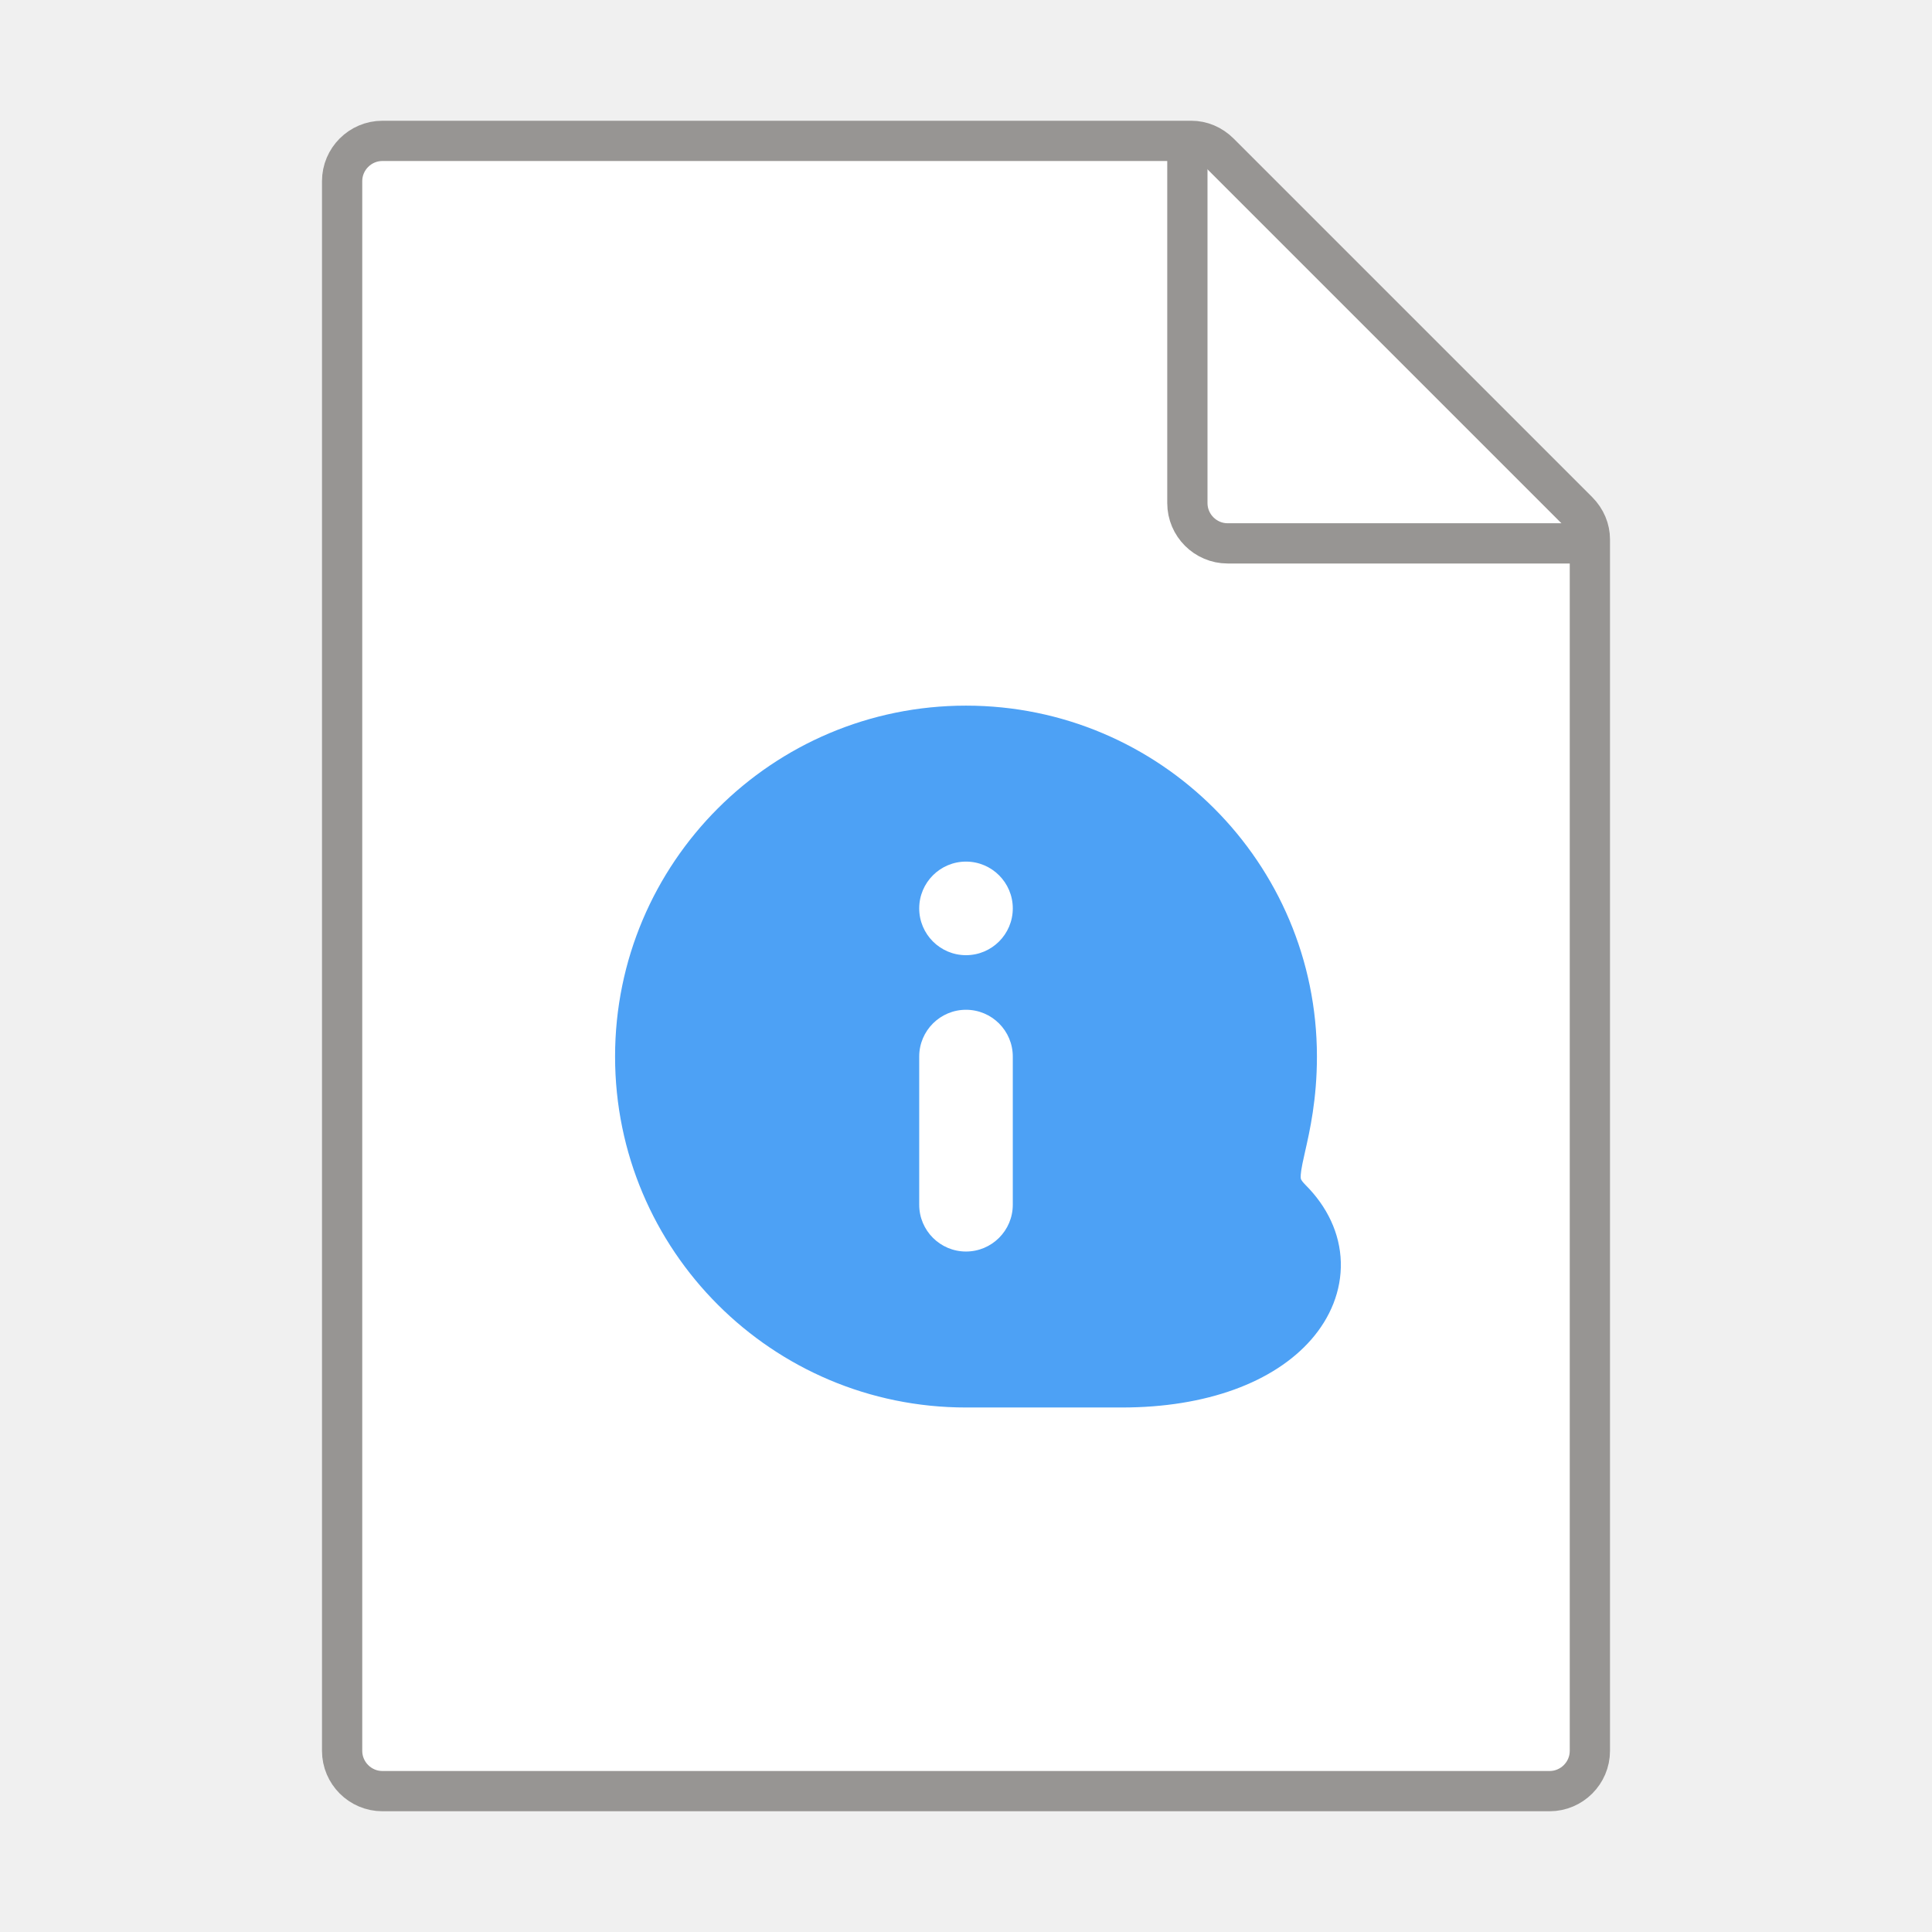
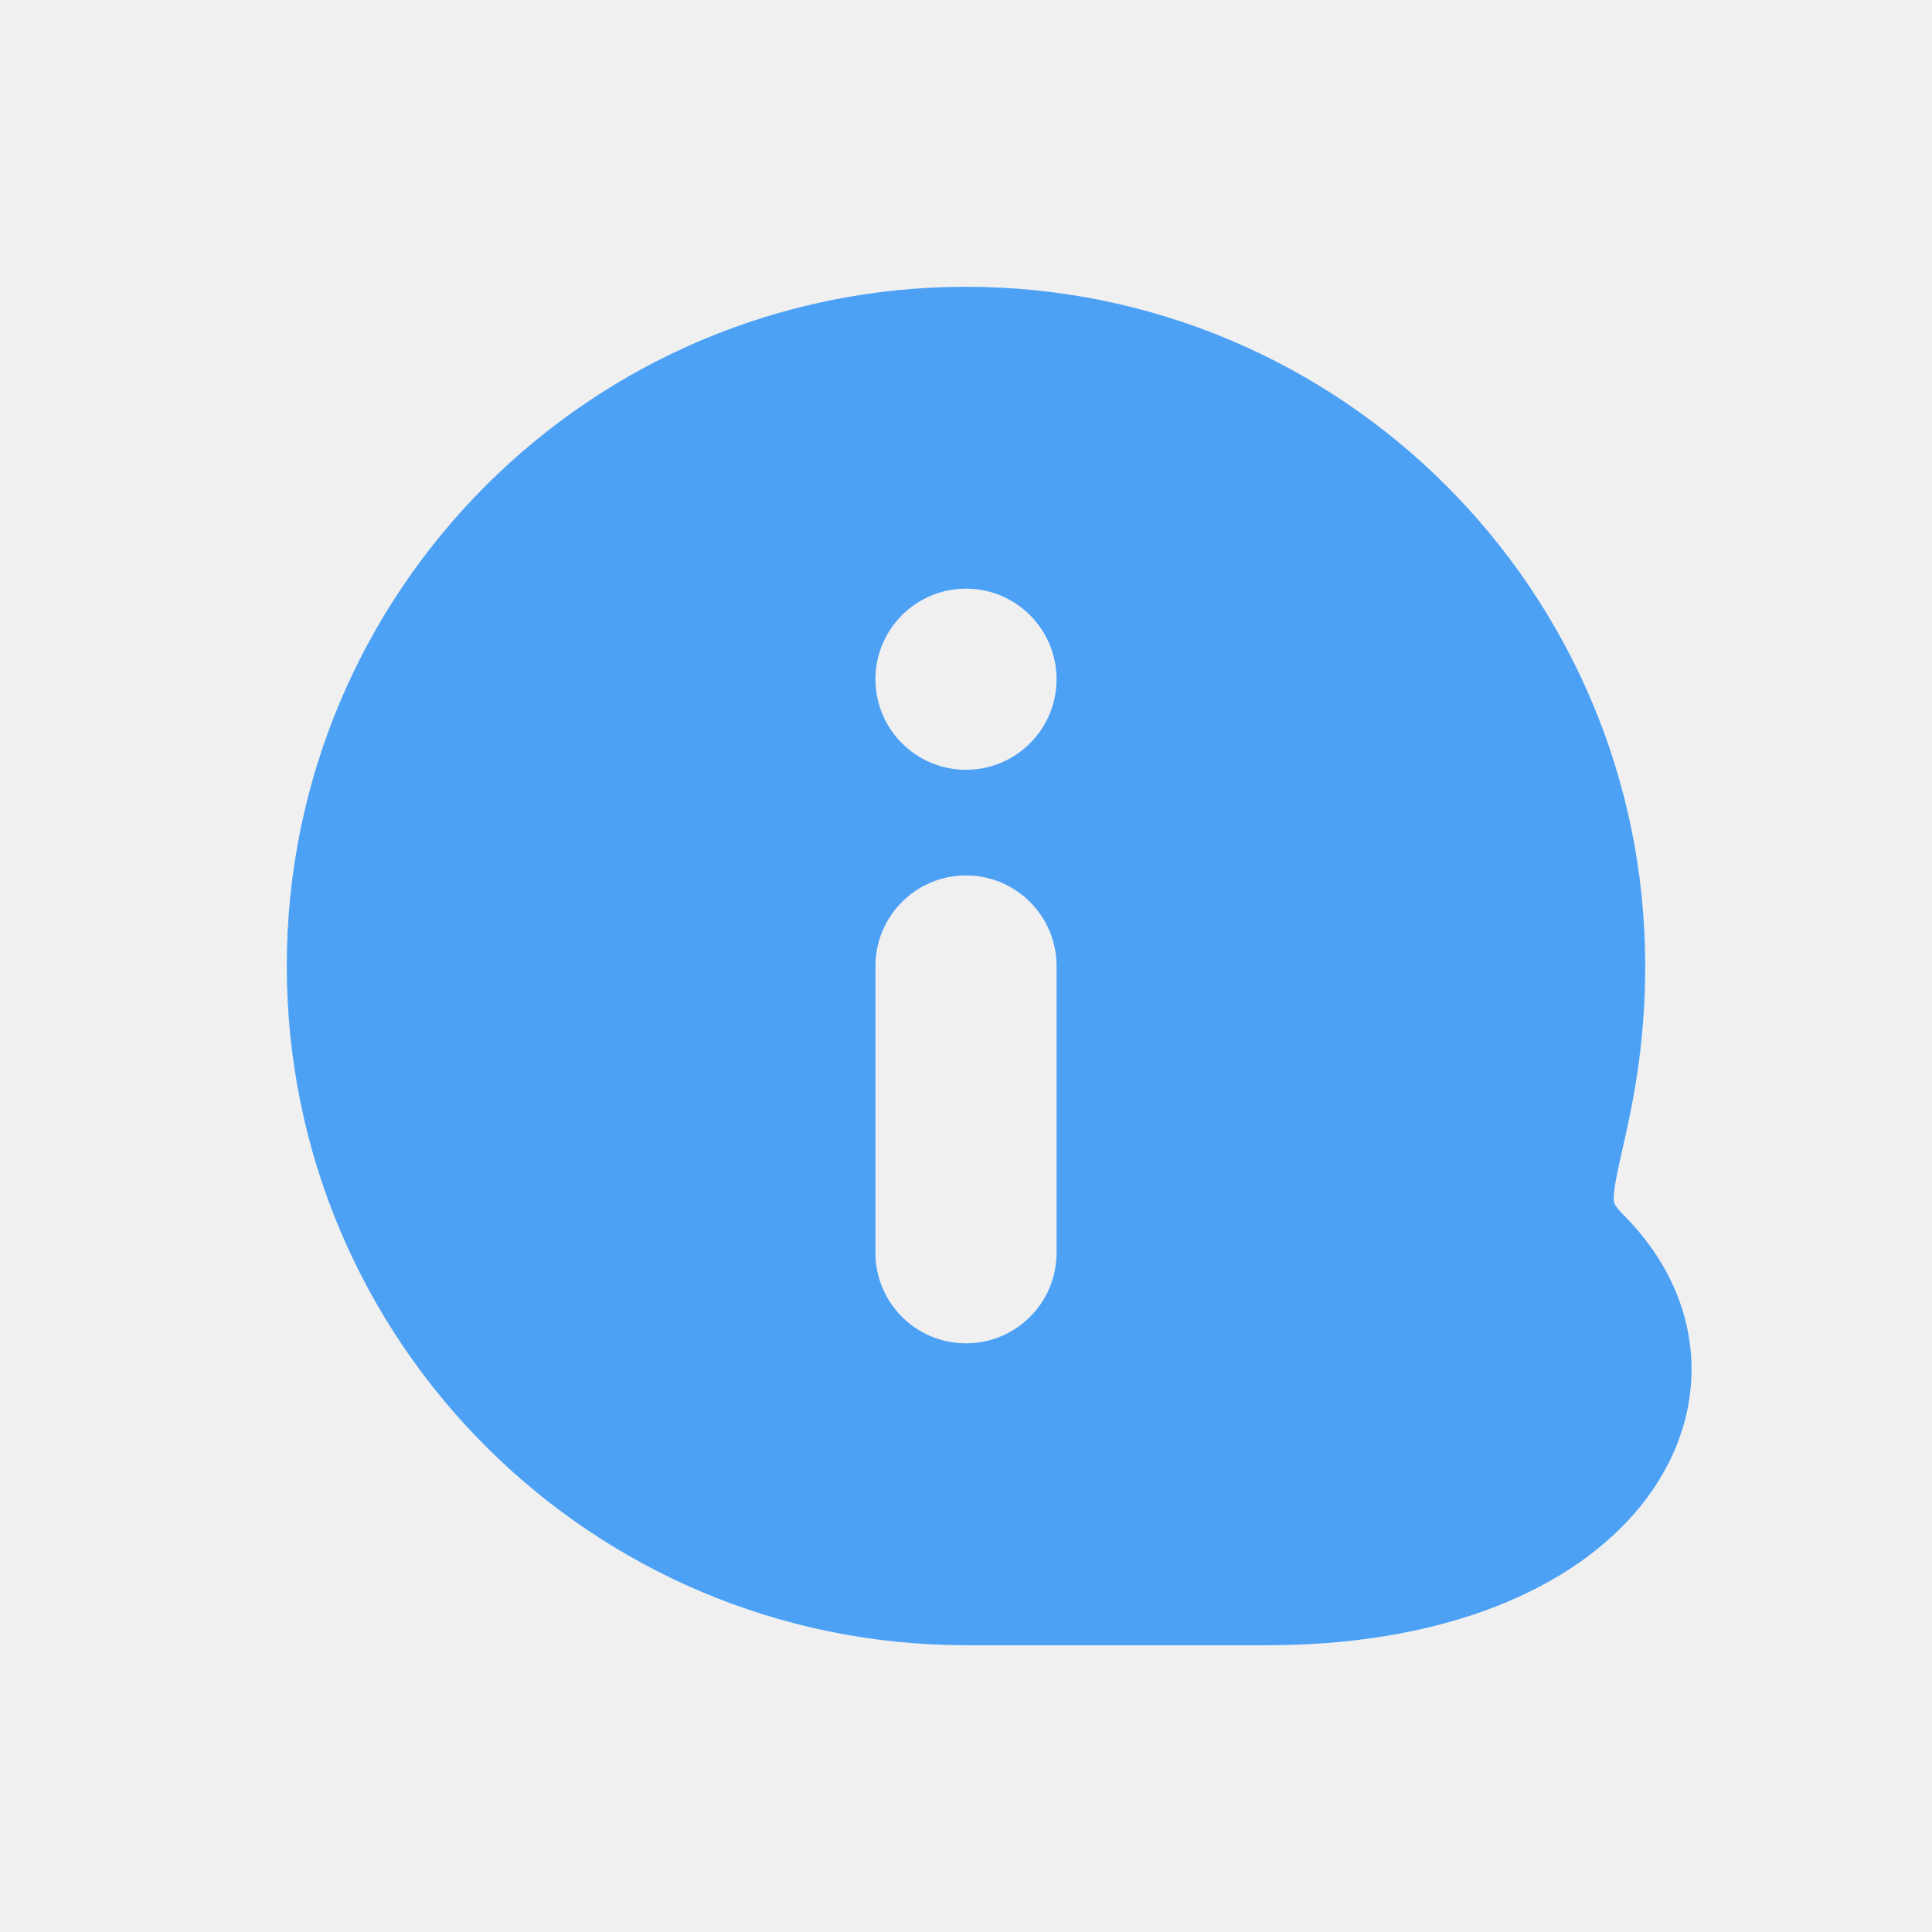
- <svg xmlns="http://www.w3.org/2000/svg" viewBox="0 0 96 96" xml:space="preserve">
-   <path d="M59.2 7H19c-1.1 0-2 .9-2 2v78c0 1.1.9 2 2 2h58c1.1 0 2-.9 2-2V26.8c0-.5-.2-1-.6-1.4L60.6 7.6c-.4-.4-.9-.6-1.4-.6z" style="fill:#fff;stroke:#979593;stroke-width:2;stroke-miterlimit:10" />
-   <path d="M59 7v18c0 1.1.9 2 2 2h18" style="fill:none;stroke:#979593;stroke-width:2;stroke-miterlimit:10" />
-   <g transform="translate(23.20,27.70) scale(3.100)" fill="none">
-     <path fill-rule="evenodd" clip-rule="evenodd" d="M14.008 11.295C13.995 10.83 13.787 10.403 13.442 10.058C13.4 10.016 13.382 9.989 13.375 9.977C13.369 9.966 13.368 9.961 13.367 9.957C13.363 9.937 13.359 9.884 13.393 9.716C13.404 9.661 13.418 9.598 13.434 9.528C13.51 9.193 13.625 8.687 13.625 8C13.625 4.893 11.107 2.375 8 2.375C4.893 2.375 2.375 4.893 2.375 8C2.375 11.107 4.893 13.625 8 13.625H10.5C11.854 13.625 12.934 13.221 13.533 12.537C13.838 12.188 14.02 11.758 14.008 11.295ZM8 7.25C8.414 7.25 8.75 7.586 8.75 8V10.375C8.75 10.789 8.414 11.125 8 11.125C7.586 11.125 7.25 10.789 7.25 10.375V8C7.25 7.586 7.586 7.25 8 7.25ZM8.75 5.625C8.75 6.039 8.414 6.375 8 6.375C7.586 6.375 7.25 6.039 7.25 5.625C7.25 5.211 7.586 4.875 8 4.875C8.414 4.875 8.75 5.211 8.75 5.625Z" fill="#4DA1F5" />
-   </g>
+ <svg xmlns="http://www.w3.org/2000/svg" width="16" height="16" viewBox="0 0 16 16" fill="none">
+   <path fill-rule="evenodd" clip-rule="evenodd" d="M14.008 11.295C13.995 10.83 13.787 10.403 13.442 10.058C13.4 10.016 13.382 9.989 13.375 9.977C13.369 9.966 13.368 9.961 13.367 9.957C13.363 9.937 13.359 9.884 13.393 9.716C13.404 9.661 13.418 9.598 13.434 9.528C13.51 9.193 13.625 8.687 13.625 8C13.625 4.893 11.107 2.375 8 2.375C4.893 2.375 2.375 4.893 2.375 8C2.375 11.107 4.893 13.625 8 13.625H10.5C11.854 13.625 12.934 13.221 13.533 12.537C13.838 12.188 14.02 11.758 14.008 11.295ZM8 7.25C8.414 7.25 8.75 7.586 8.75 8V10.375C8.75 10.789 8.414 11.125 8 11.125C7.586 11.125 7.25 10.789 7.25 10.375V8C7.25 7.586 7.586 7.25 8 7.25ZM8.75 5.625C8.75 6.039 8.414 6.375 8 6.375C7.586 6.375 7.25 6.039 7.25 5.625C7.25 5.211 7.586 4.875 8 4.875C8.414 4.875 8.75 5.211 8.75 5.625Z" fill="#4DA1F5" />
</svg>
